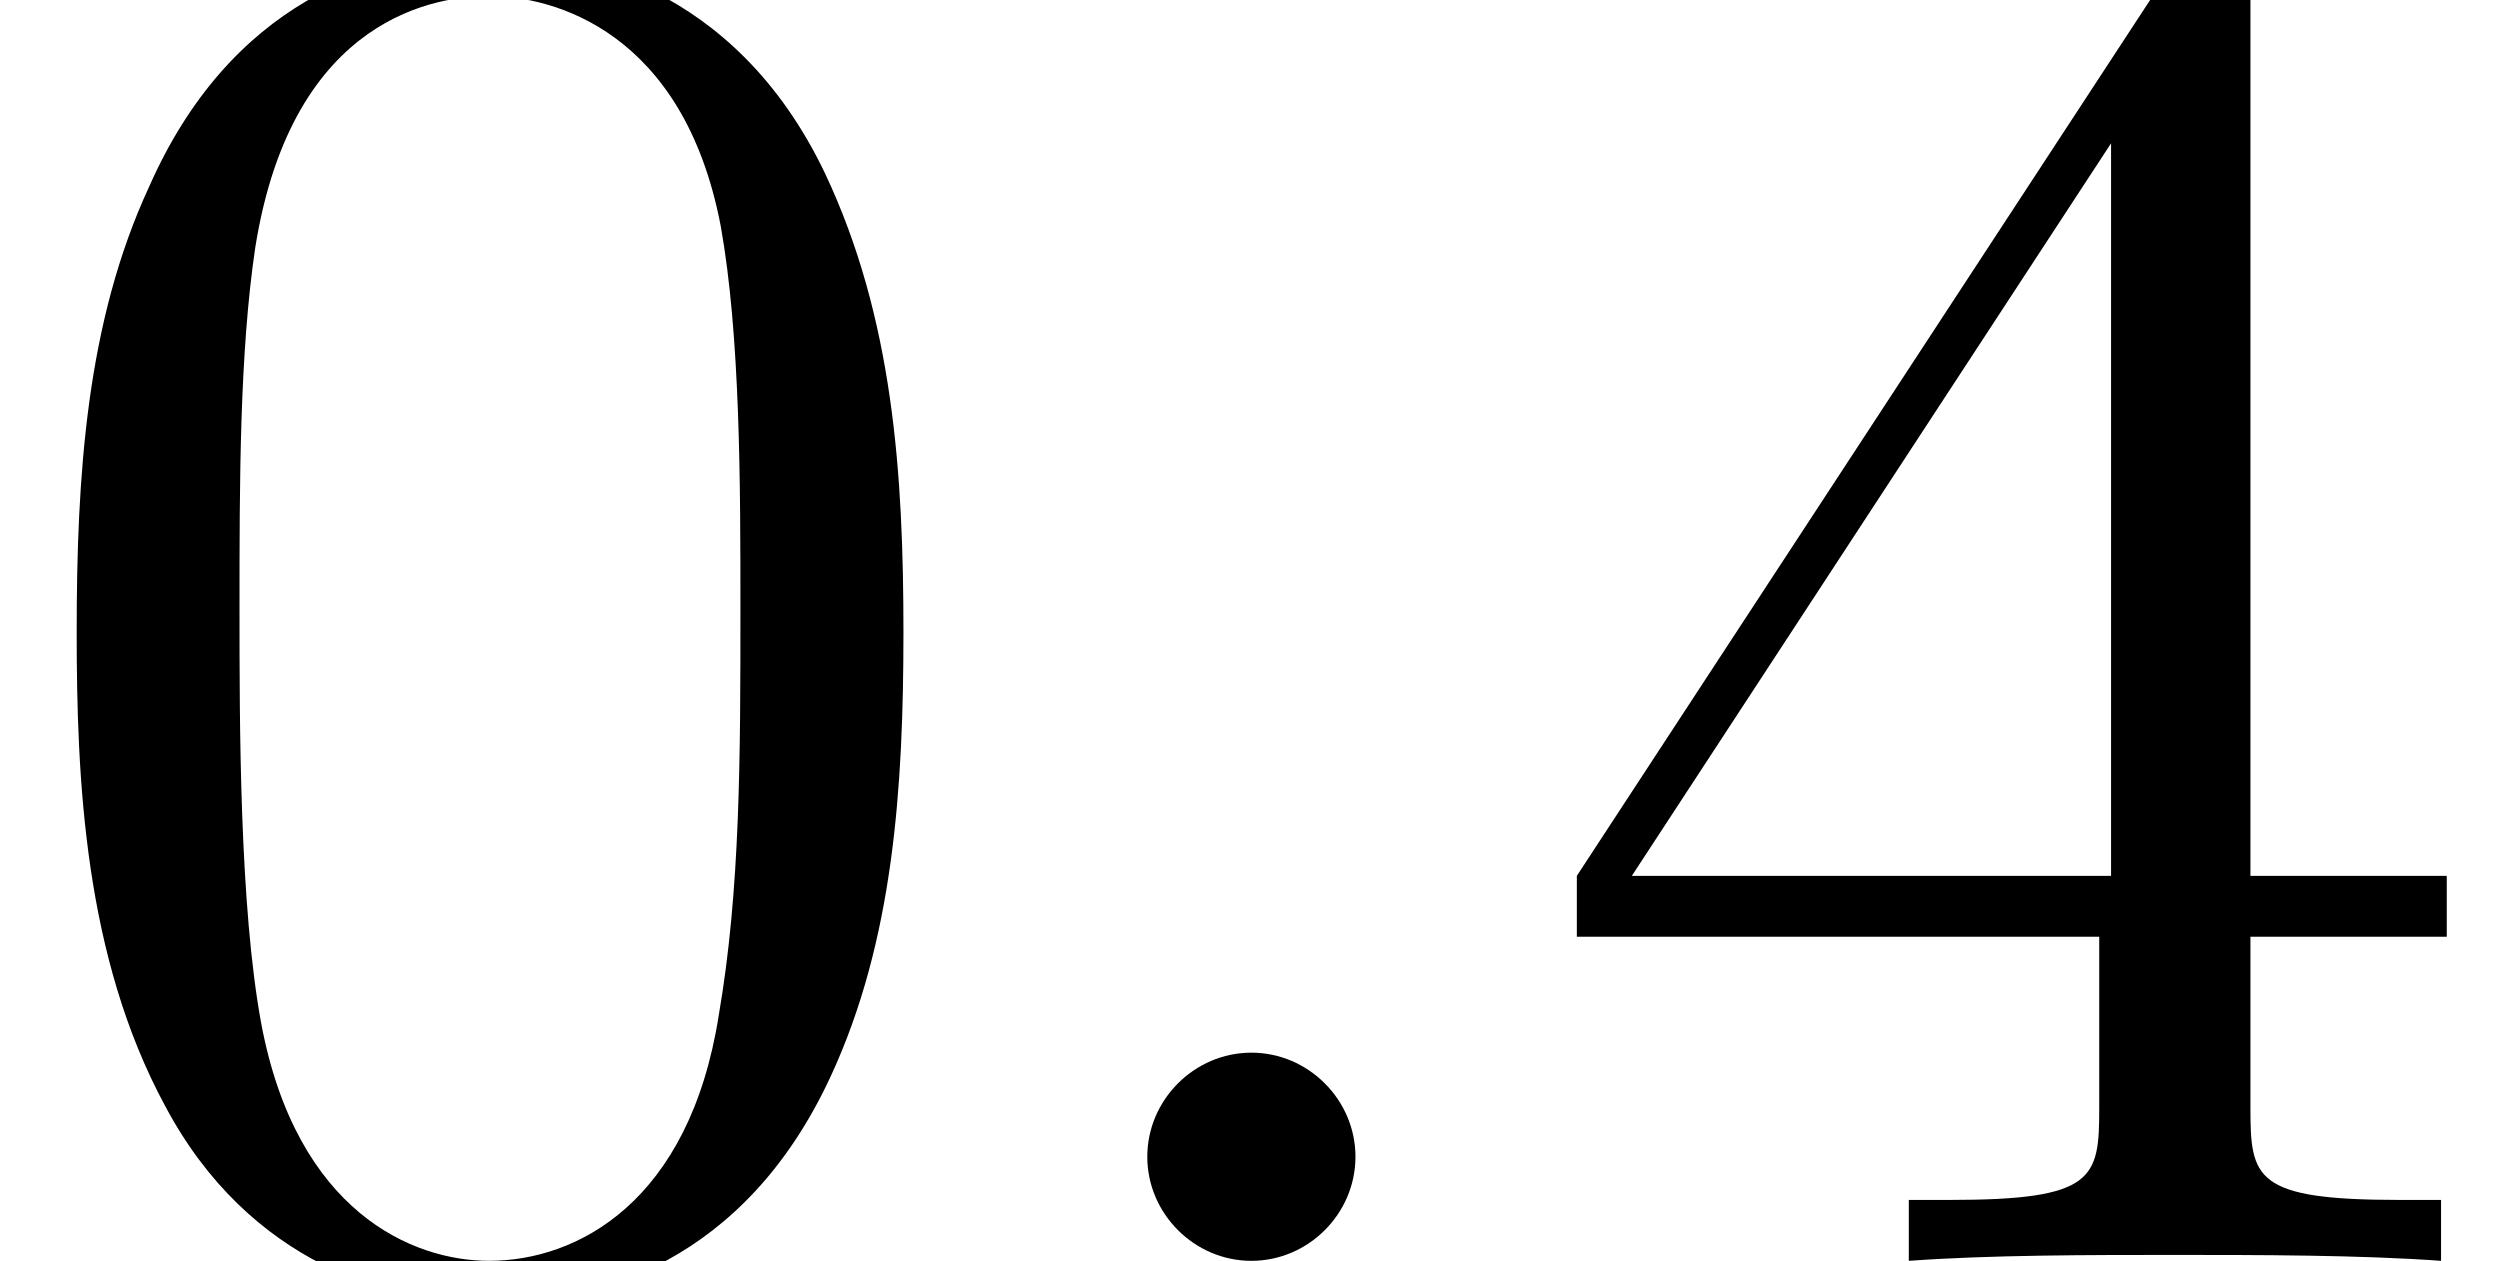
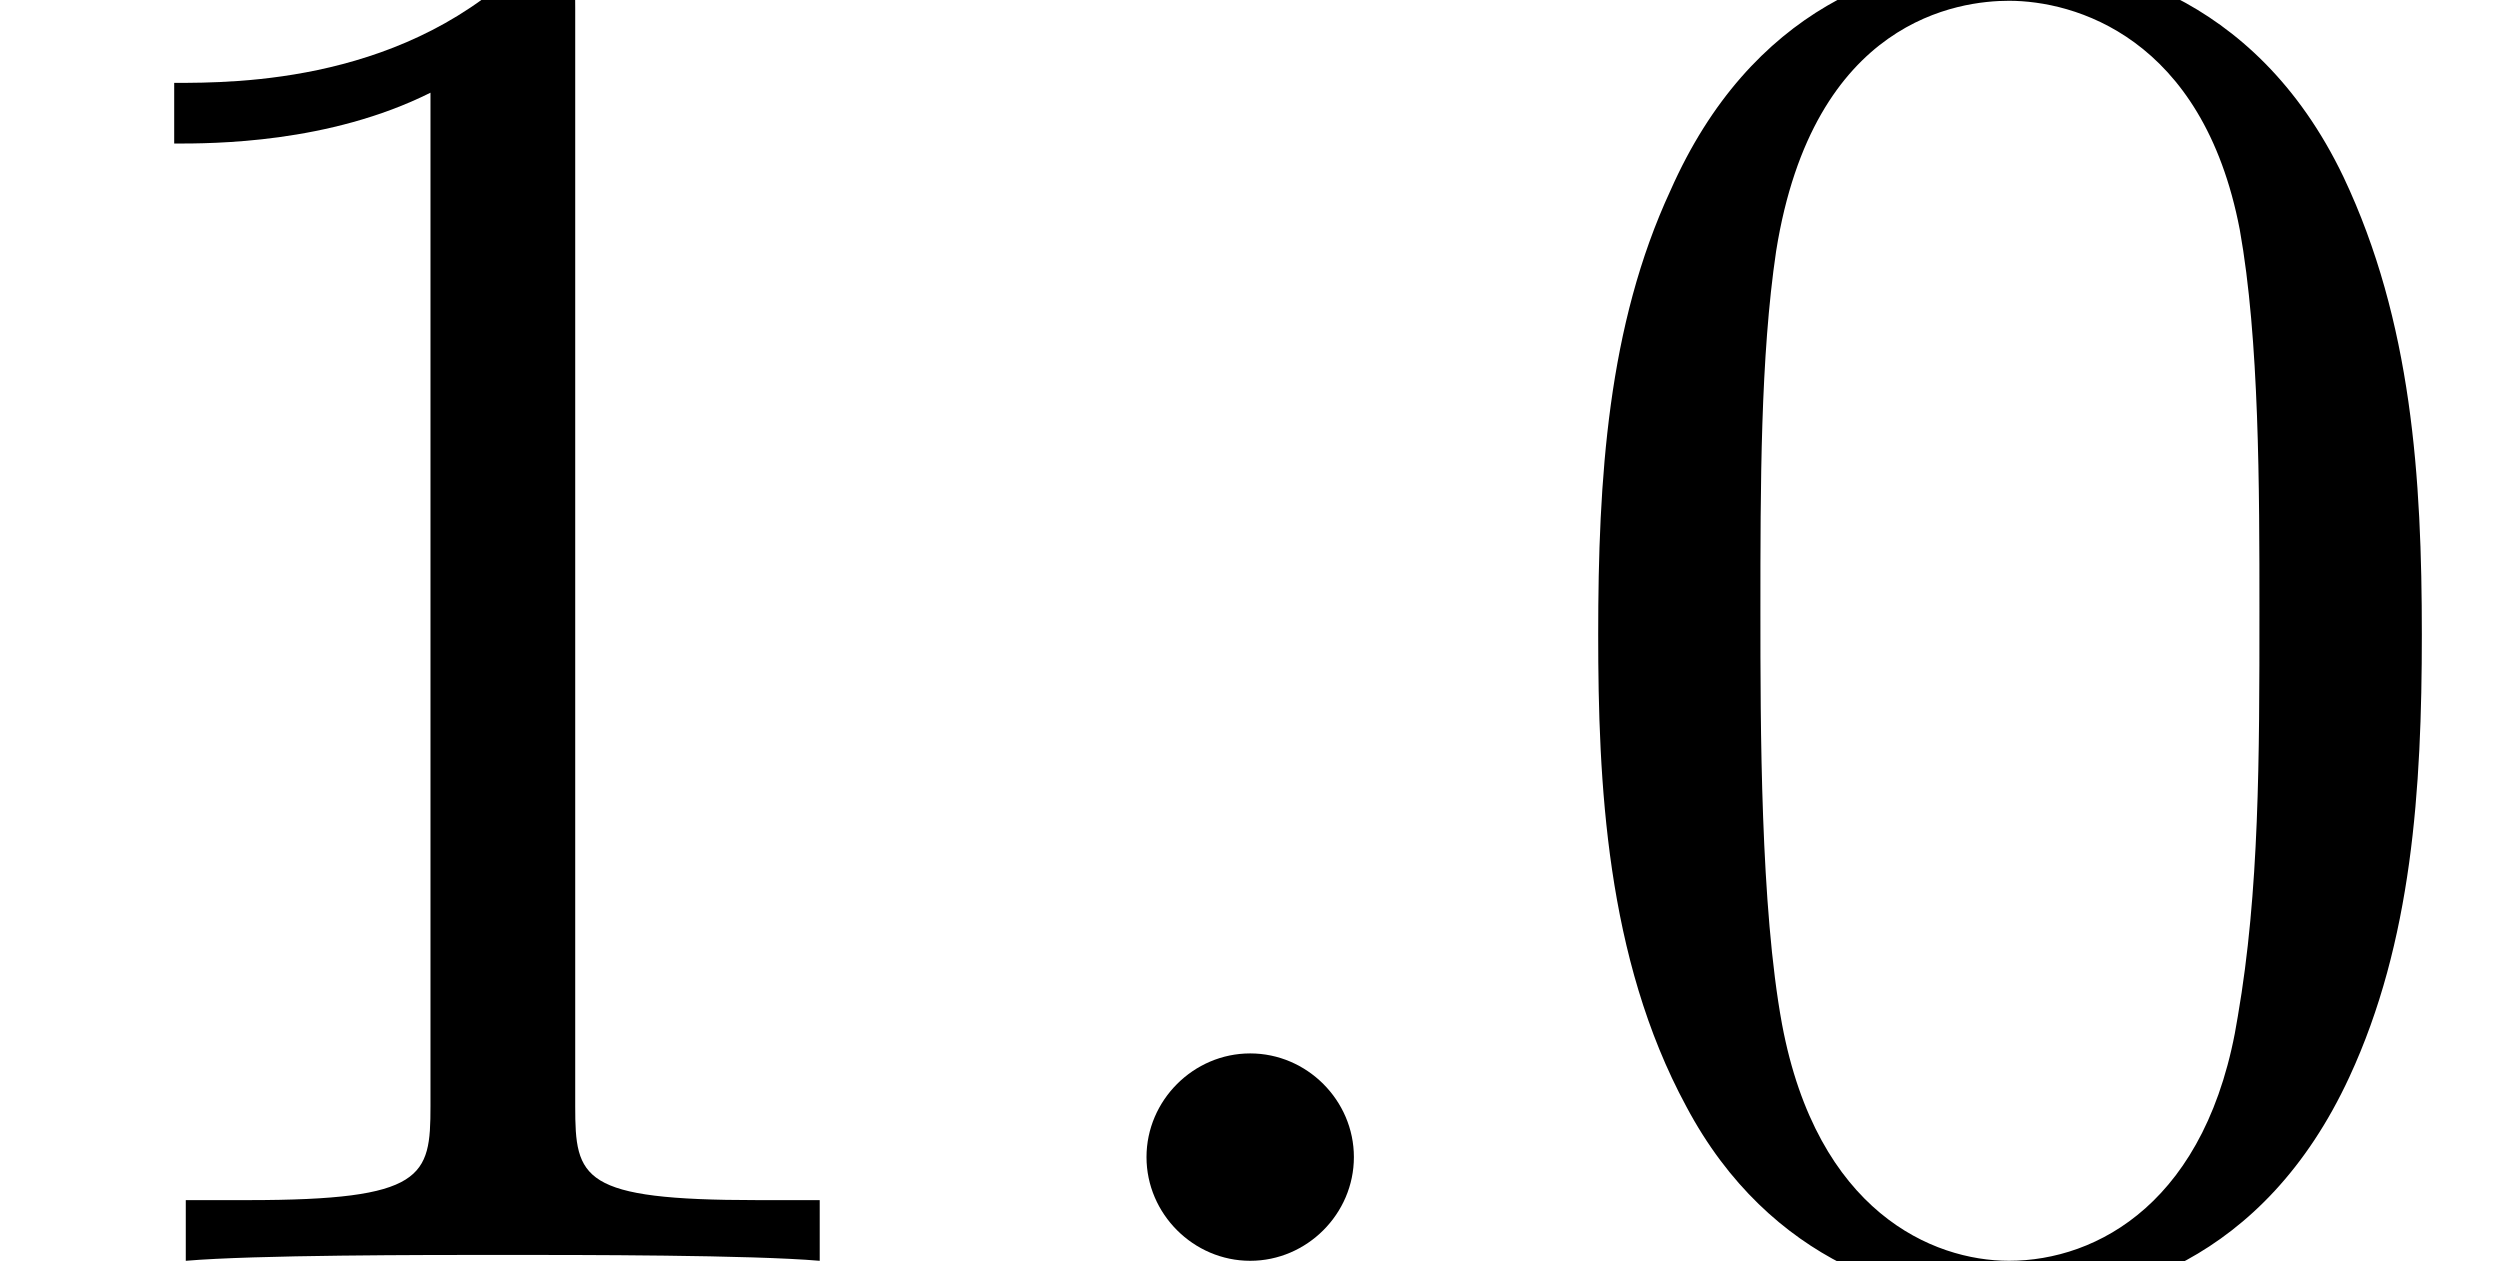
- <svg xmlns="http://www.w3.org/2000/svg" xmlns:xlink="http://www.w3.org/1999/xlink" height="6.396pt" version="1.1" viewBox="-72 -71.976 12.682 6.396" width="12.682pt">
+ <svg xmlns="http://www.w3.org/2000/svg" xmlns:xlink="http://www.w3.org/1999/xlink" version="1.1" width="12.73pt" height="6.42pt" viewBox="-72 -72 12.73 6.42">
  <defs>
-     <path d="M1.913 -0.528C1.913 -0.817 1.674 -1.056 1.385 -1.056S0.857 -0.817 0.857 -0.528S1.096 0 1.385 0S1.913 -0.239 1.913 -0.528Z" id="g0-46" />
-     <path d="M4.583 -3.188C4.583 -3.985 4.533 -4.782 4.184 -5.519C3.726 -6.476 2.909 -6.635 2.491 -6.635C1.893 -6.635 1.166 -6.376 0.757 -5.45C0.438 -4.762 0.389 -3.985 0.389 -3.188C0.389 -2.441 0.428 -1.544 0.837 -0.787C1.265 0.02 1.993 0.219 2.481 0.219C3.019 0.219 3.776 0.01 4.214 -0.936C4.533 -1.624 4.583 -2.401 4.583 -3.188ZM2.481 0C2.092 0 1.504 -0.249 1.325 -1.205C1.215 -1.803 1.215 -2.72 1.215 -3.308C1.215 -3.945 1.215 -4.603 1.295 -5.141C1.484 -6.326 2.232 -6.416 2.481 -6.416C2.809 -6.416 3.467 -6.237 3.656 -5.25C3.756 -4.692 3.756 -3.935 3.756 -3.308C3.756 -2.56 3.756 -1.883 3.646 -1.245C3.497 -0.299 2.929 0 2.481 0Z" id="g0-48" />
-     <path d="M2.929 -1.644V-0.777C2.929 -0.418 2.909 -0.309 2.172 -0.309H1.963V0C2.371 -0.03 2.889 -0.03 3.308 -0.03S4.254 -0.03 4.663 0V-0.309H4.453C3.716 -0.309 3.696 -0.418 3.696 -0.777V-1.644H4.692V-1.953H3.696V-6.486C3.696 -6.685 3.696 -6.745 3.537 -6.745C3.447 -6.745 3.417 -6.745 3.337 -6.625L0.279 -1.953V-1.644H2.929ZM2.989 -1.953H0.558L2.989 -5.669V-1.953Z" id="g0-52" />
+     <path id="g0-46" d="M1.913-.528C1.913-.817 1.674-1.056 1.385-1.056S.857-.817 .857-.528S1.096 0 1.385 0S1.913-.239 1.913-.528Z" />
+     <path id="g0-48" d="M4.583-3.188C4.583-3.985 4.533-4.782 4.184-5.519C3.726-6.476 2.909-6.635 2.491-6.635C1.893-6.635 1.166-6.376 .757-5.45C.438-4.762 .389-3.985 .389-3.188C.389-2.441 .428-1.544 .837-.787C1.265 .02 1.993 .219 2.481 .219C3.019 .219 3.776 .01 4.214-.936C4.533-1.624 4.583-2.401 4.583-3.188ZM2.481 0C2.092 0 1.504-.249 1.325-1.205C1.215-1.803 1.215-2.72 1.215-3.308C1.215-3.945 1.215-4.603 1.295-5.141C1.484-6.326 2.232-6.416 2.481-6.416C2.809-6.416 3.467-6.237 3.656-5.25C3.756-4.692 3.756-3.935 3.756-3.308C3.756-2.56 3.756-1.883 3.646-1.245C3.497-.299 2.929 0 2.481 0Z" />
+     <path id="g0-49" d="M2.929-6.376C2.929-6.615 2.929-6.635 2.7-6.635C2.082-5.998 1.205-5.998 .887-5.998V-5.689C1.086-5.689 1.674-5.689 2.192-5.948V-.787C2.192-.428 2.162-.309 1.265-.309H.946V0C1.295-.03 2.162-.03 2.56-.03S3.826-.03 4.174 0V-.309H3.856C2.959-.309 2.929-.418 2.929-.787V-6.376Z" />
  </defs>
  <g id="page1">
-     <use x="-72" xlink:href="#g0-48" y="-65.58" />
-     <use x="-67.037" xlink:href="#g0-46" y="-65.58" />
-     <use x="-64.28" xlink:href="#g0-52" y="-65.58" />
+     <use x="-72" y="-65.58" xlink:href="#g0-49" />
+     <use x="-67.019" y="-65.58" xlink:href="#g0-46" />
+     <use x="-64.251" y="-65.58" xlink:href="#g0-48" />
  </g>
</svg>
